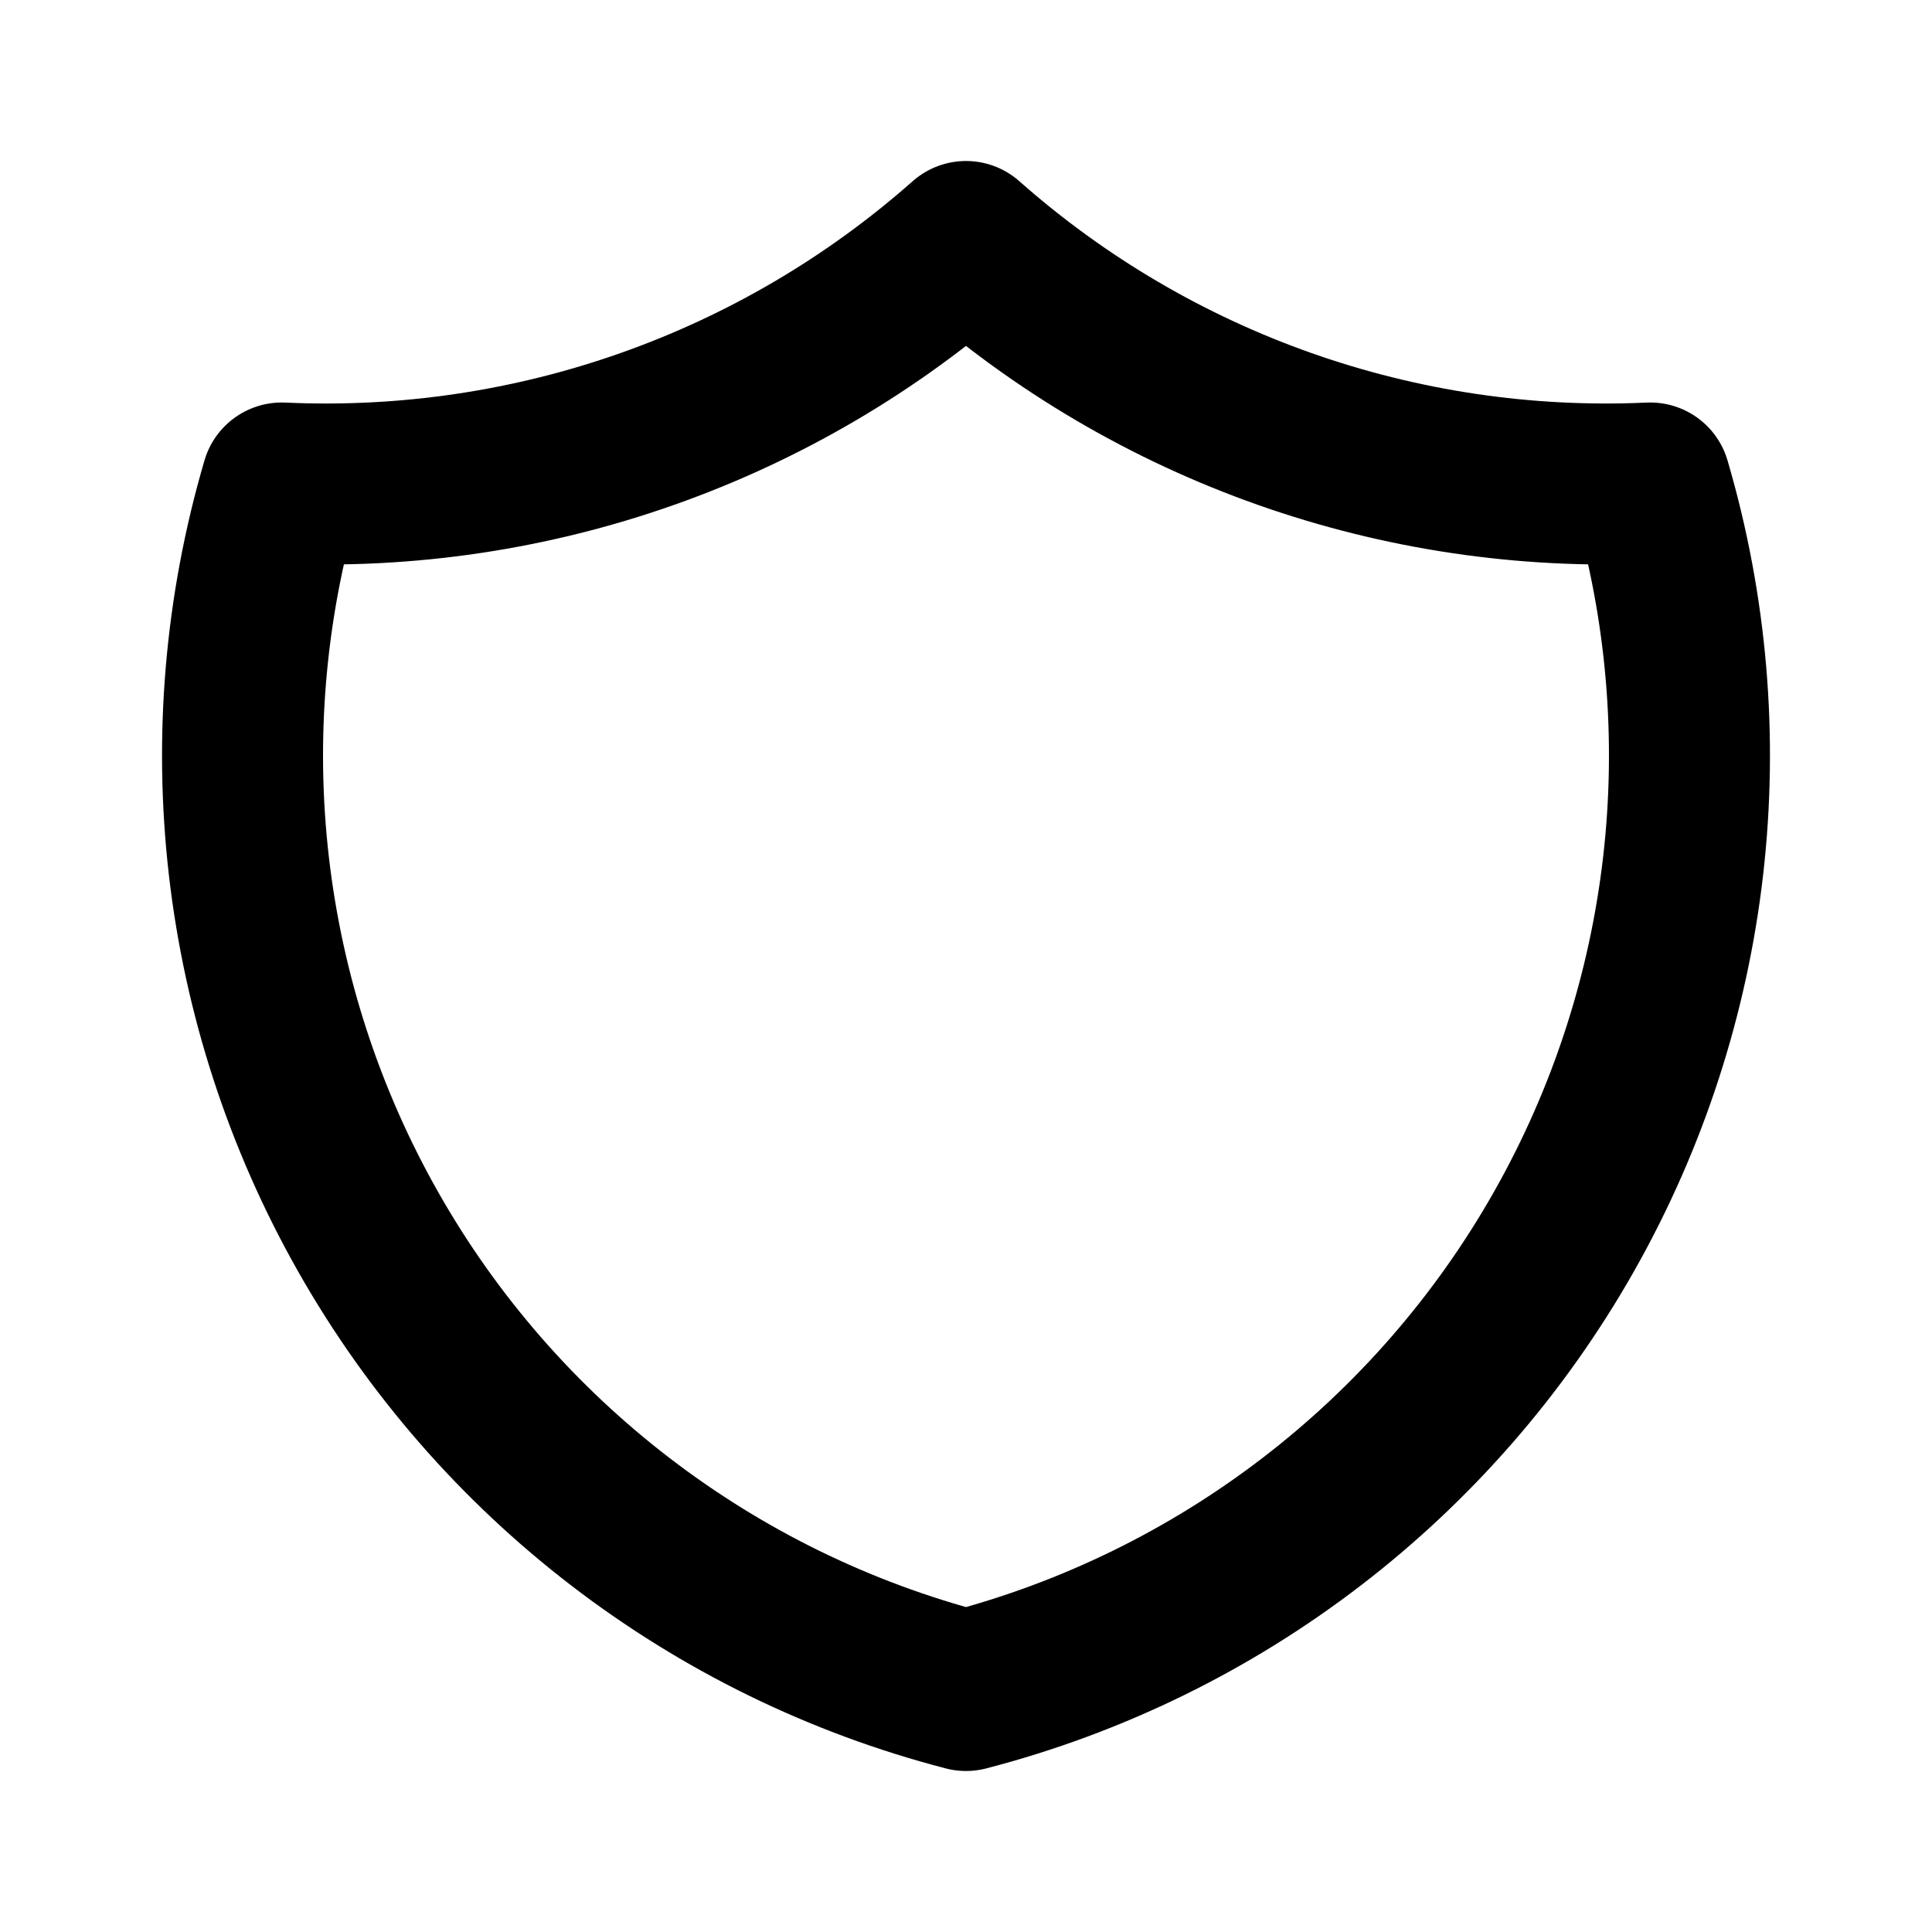
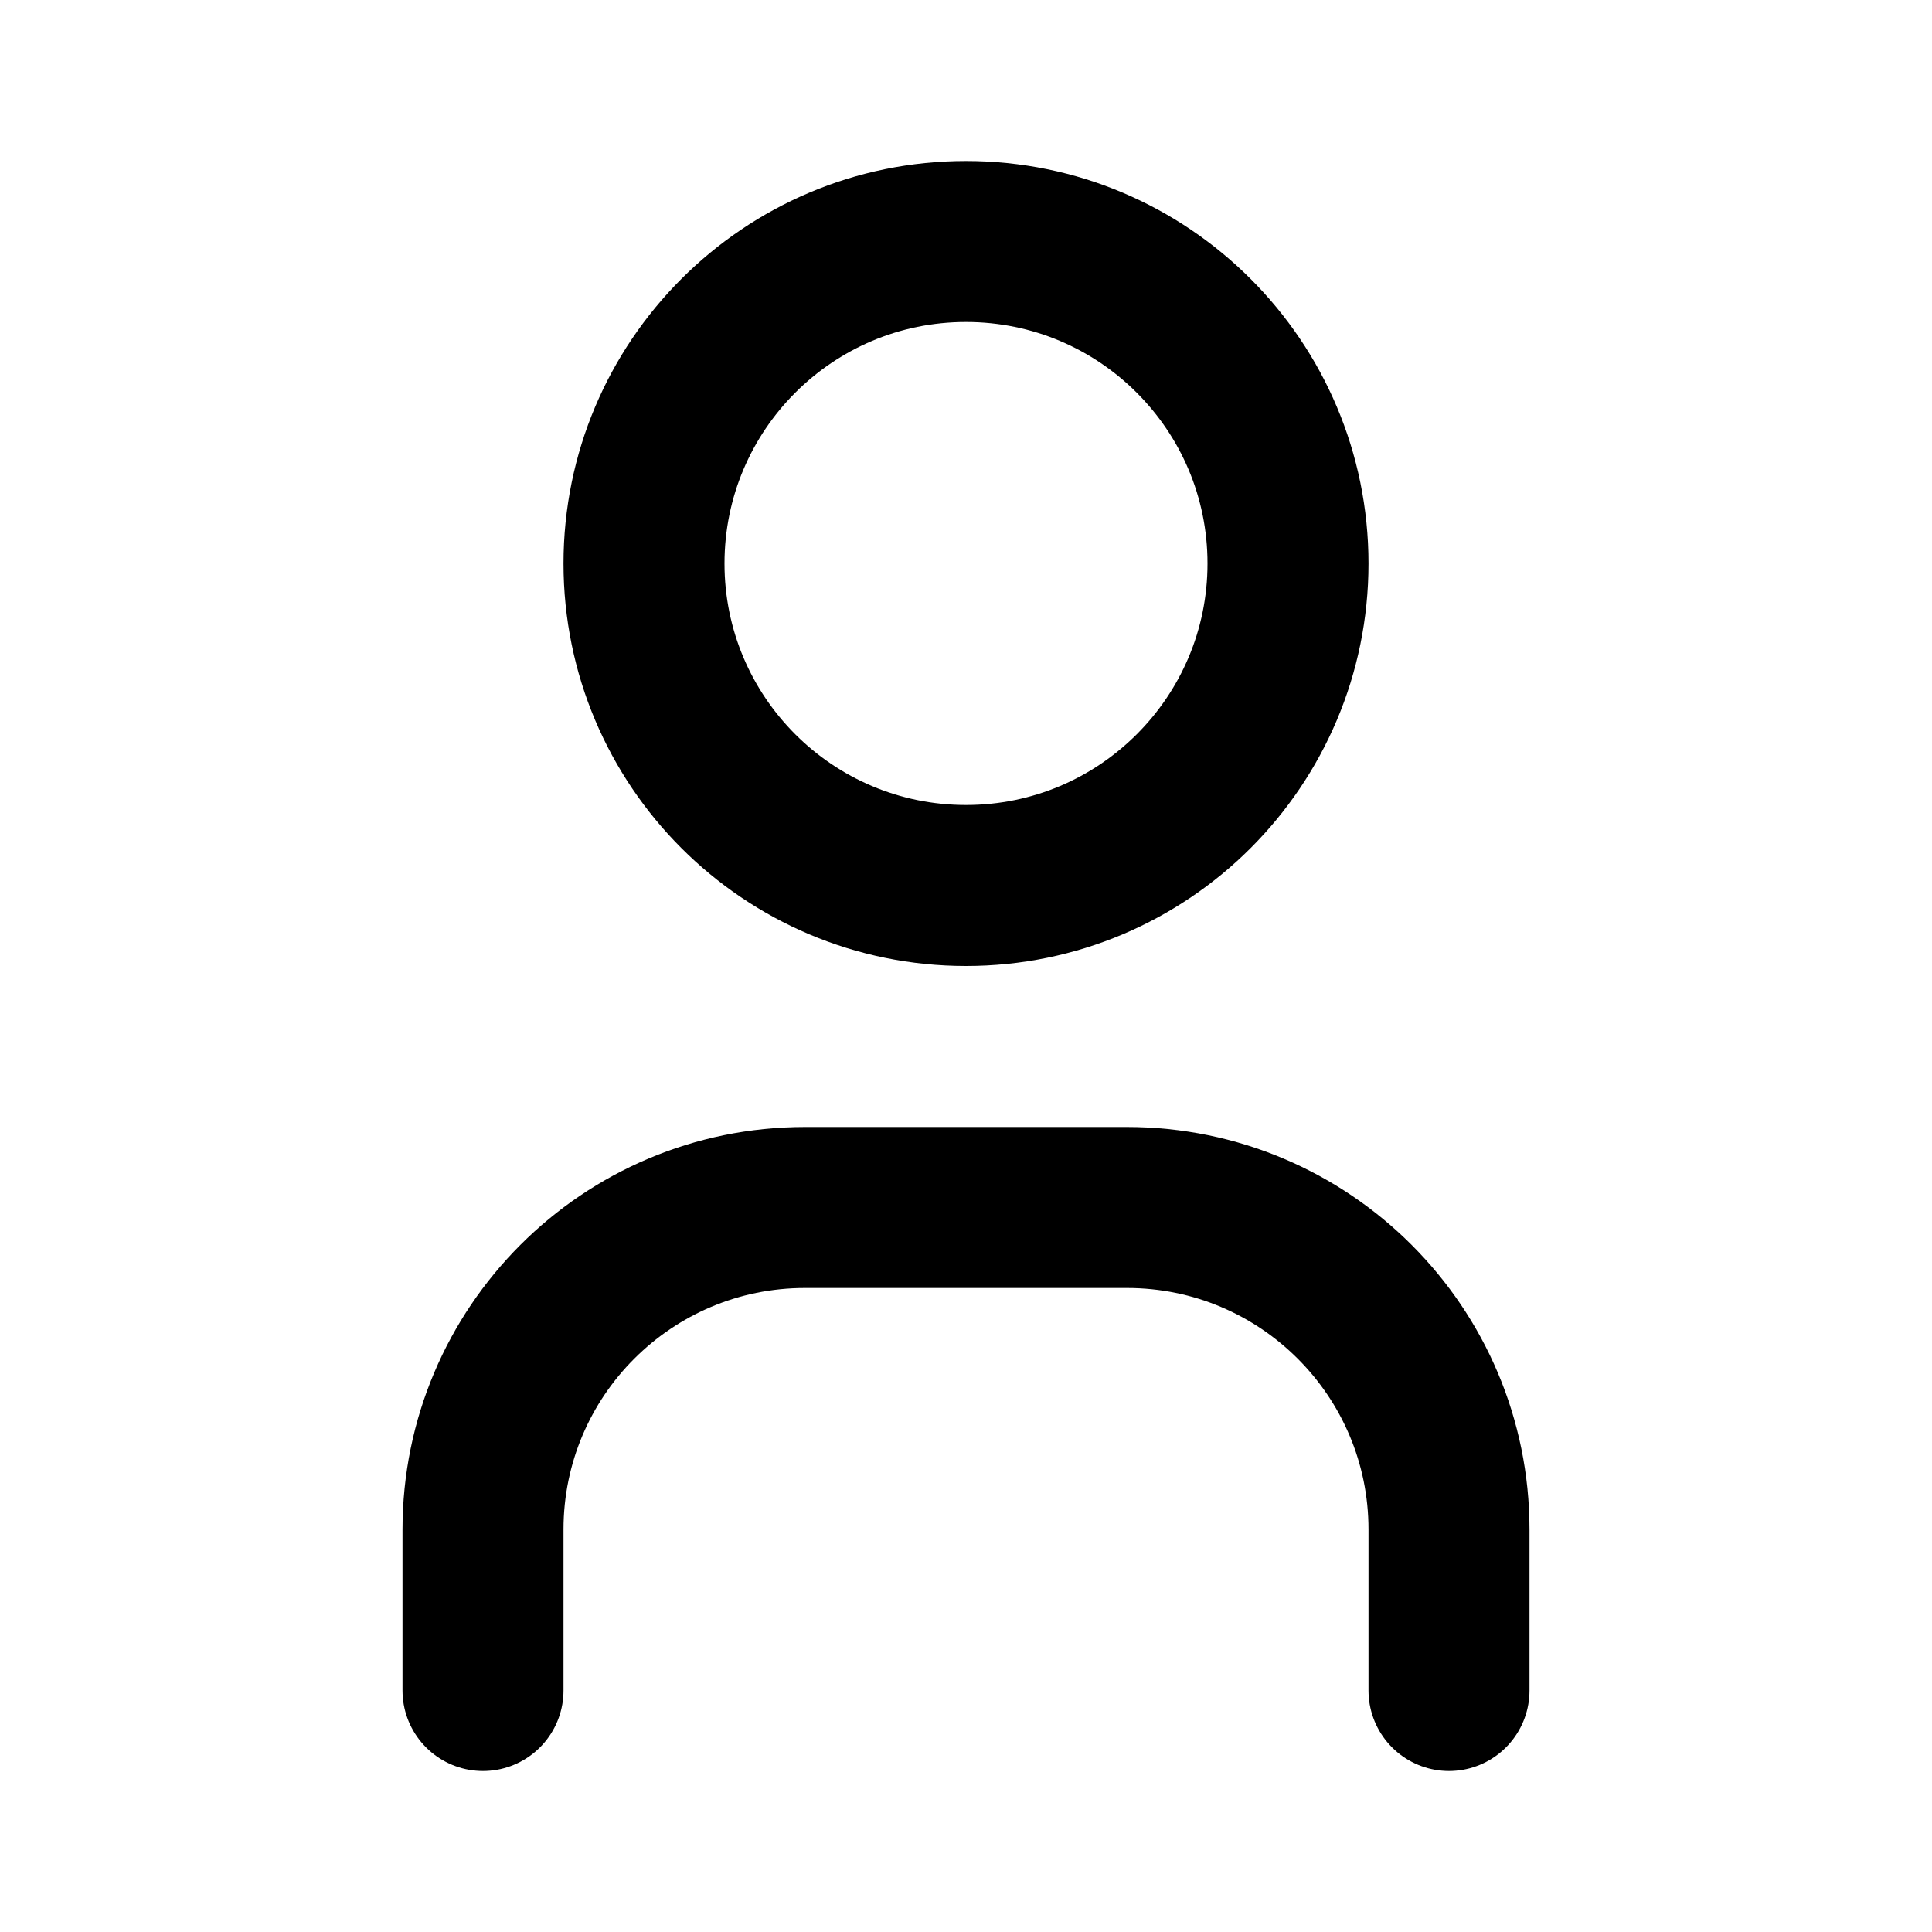
<svg xmlns="http://www.w3.org/2000/svg" width="24" height="24" viewBox="0 0 24 24" fill="none" stroke="currentColor" stroke-width="2" stroke-linecap="round" stroke-linejoin="round">
-   <path d="M12 3a12 12 0 0 0 8.5 3a12 12 0 0 1 -8.5 15a12 12 0 0 1 -8.5 -15a12 12 0 0 0 8.5 -3" />
+   <path d="M8 7a4 4 0 1 0 8 0a4 4 0 0 0 -8 0" />
+   <path d="M6 21v-2a4 4 0 0 1 4 -4h4a4 4 0 0 1 4 4v2" />
</svg>
